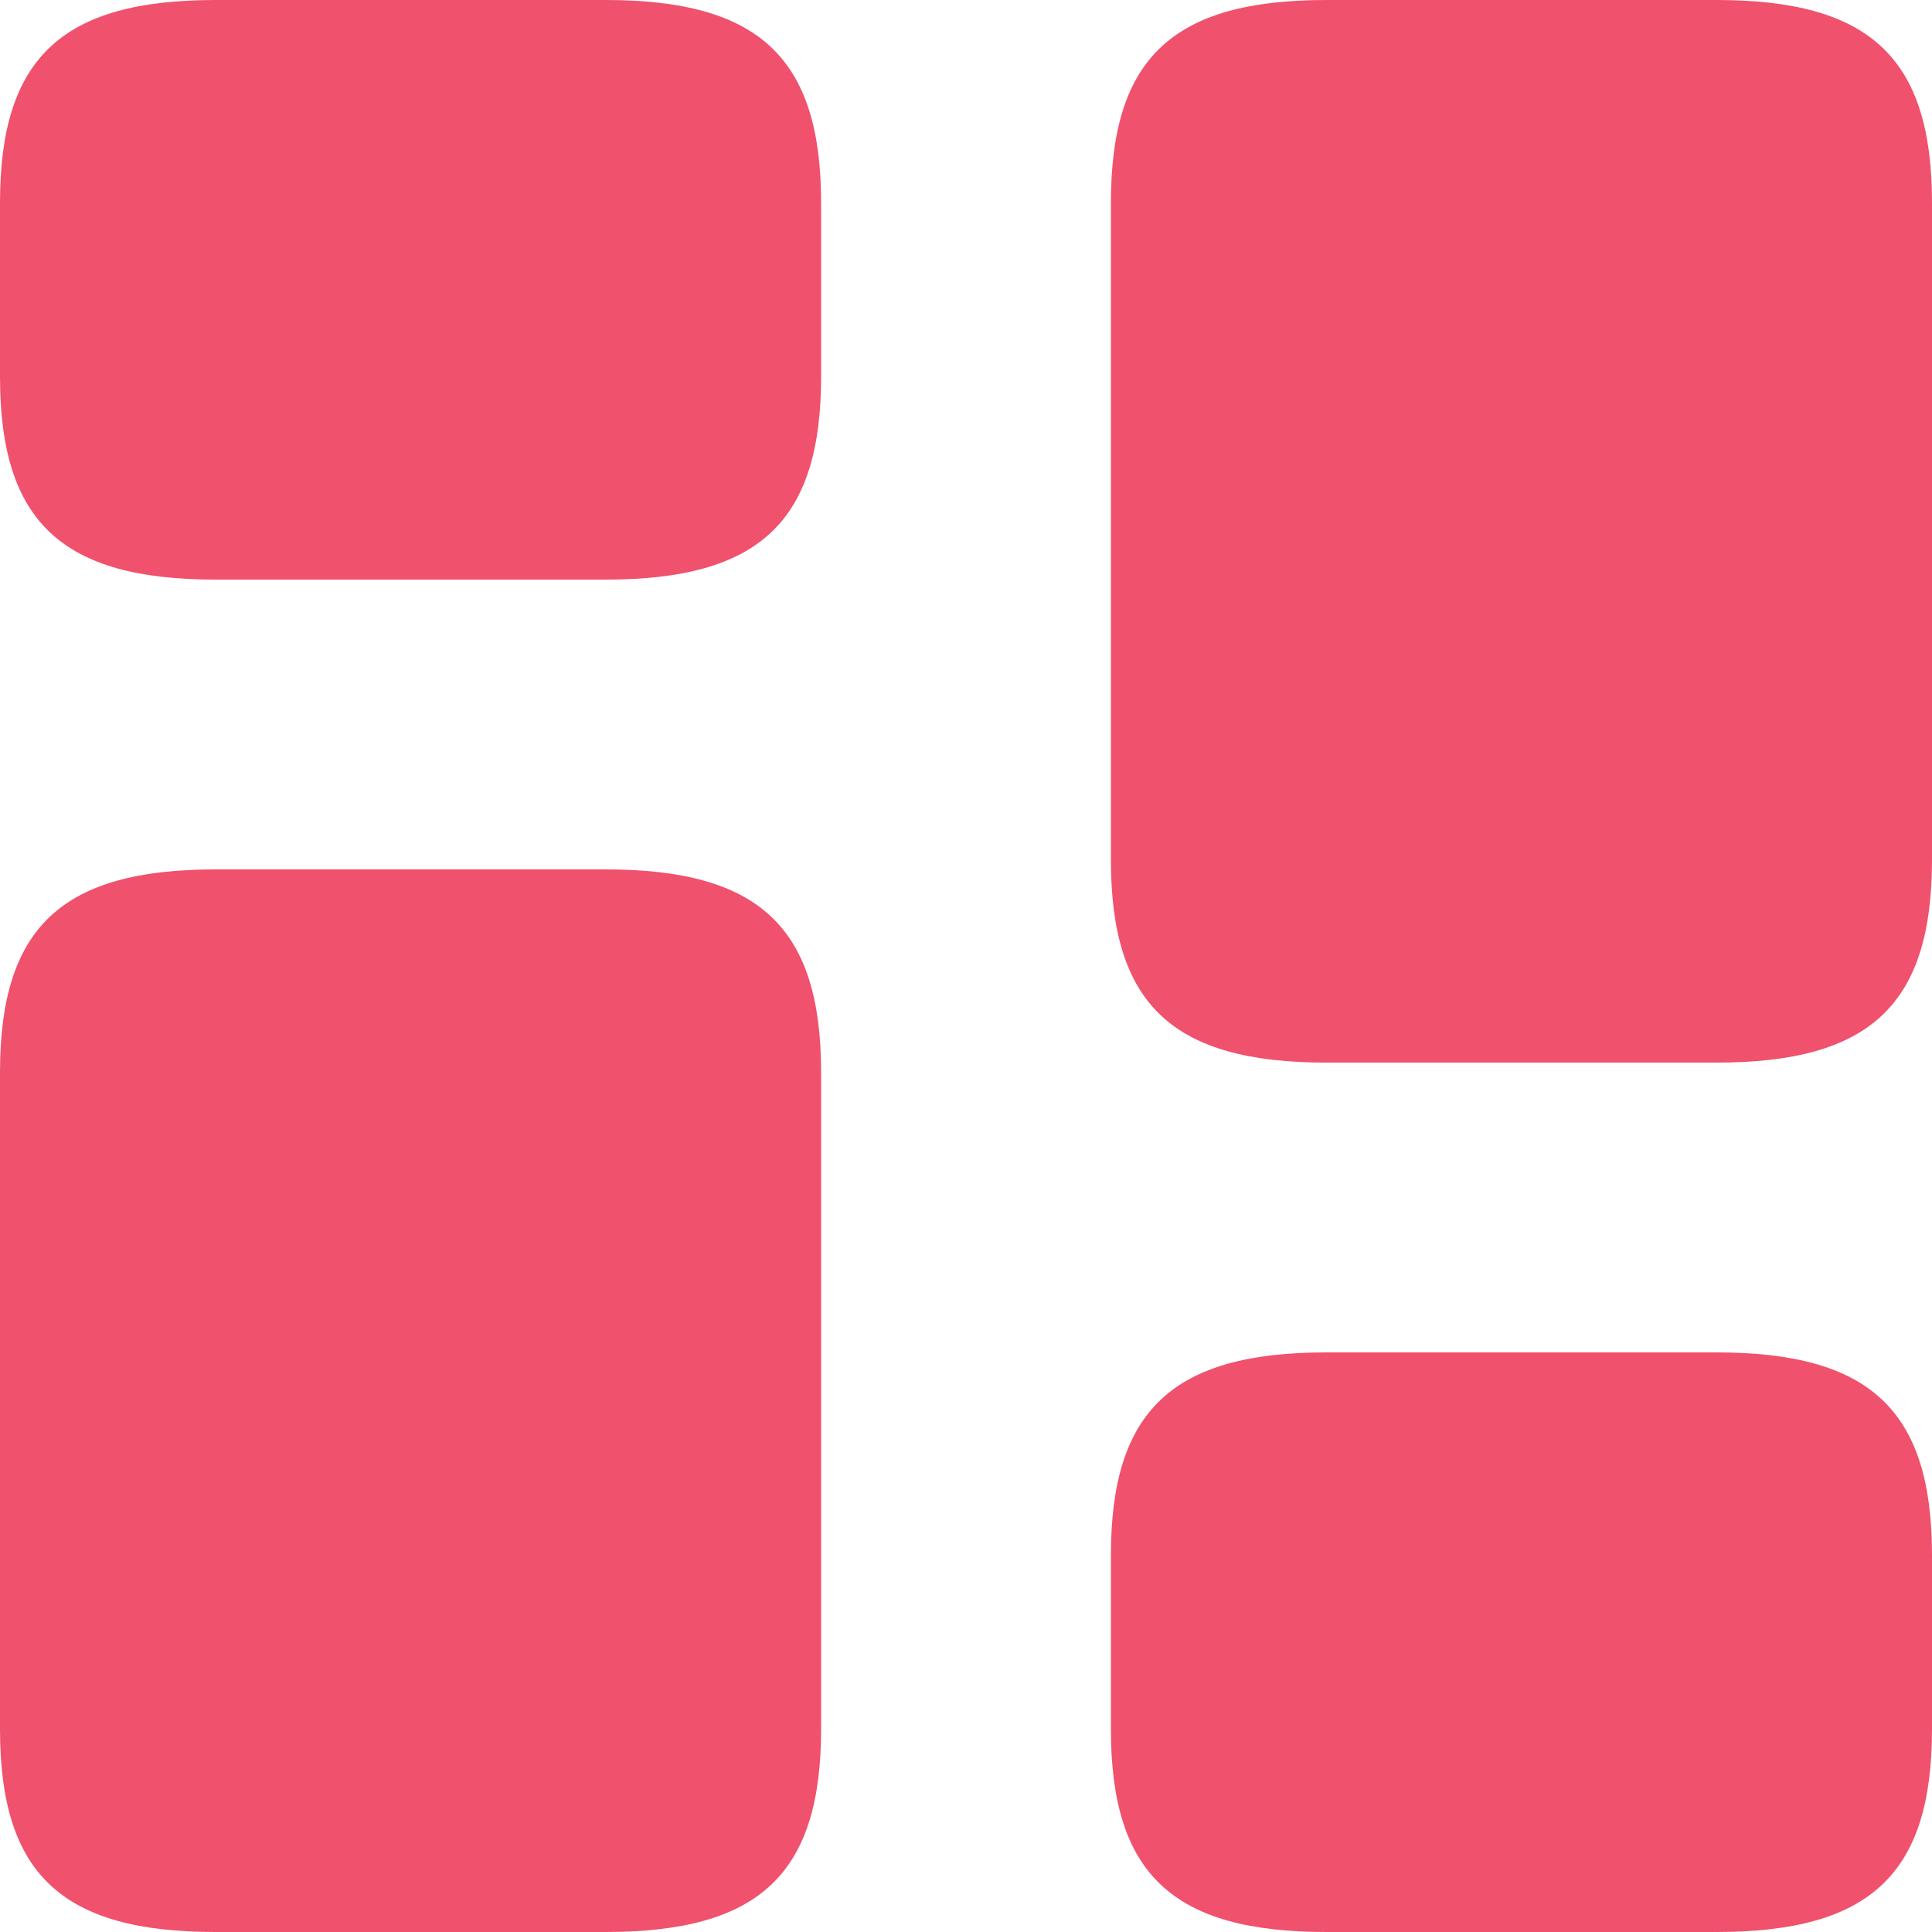
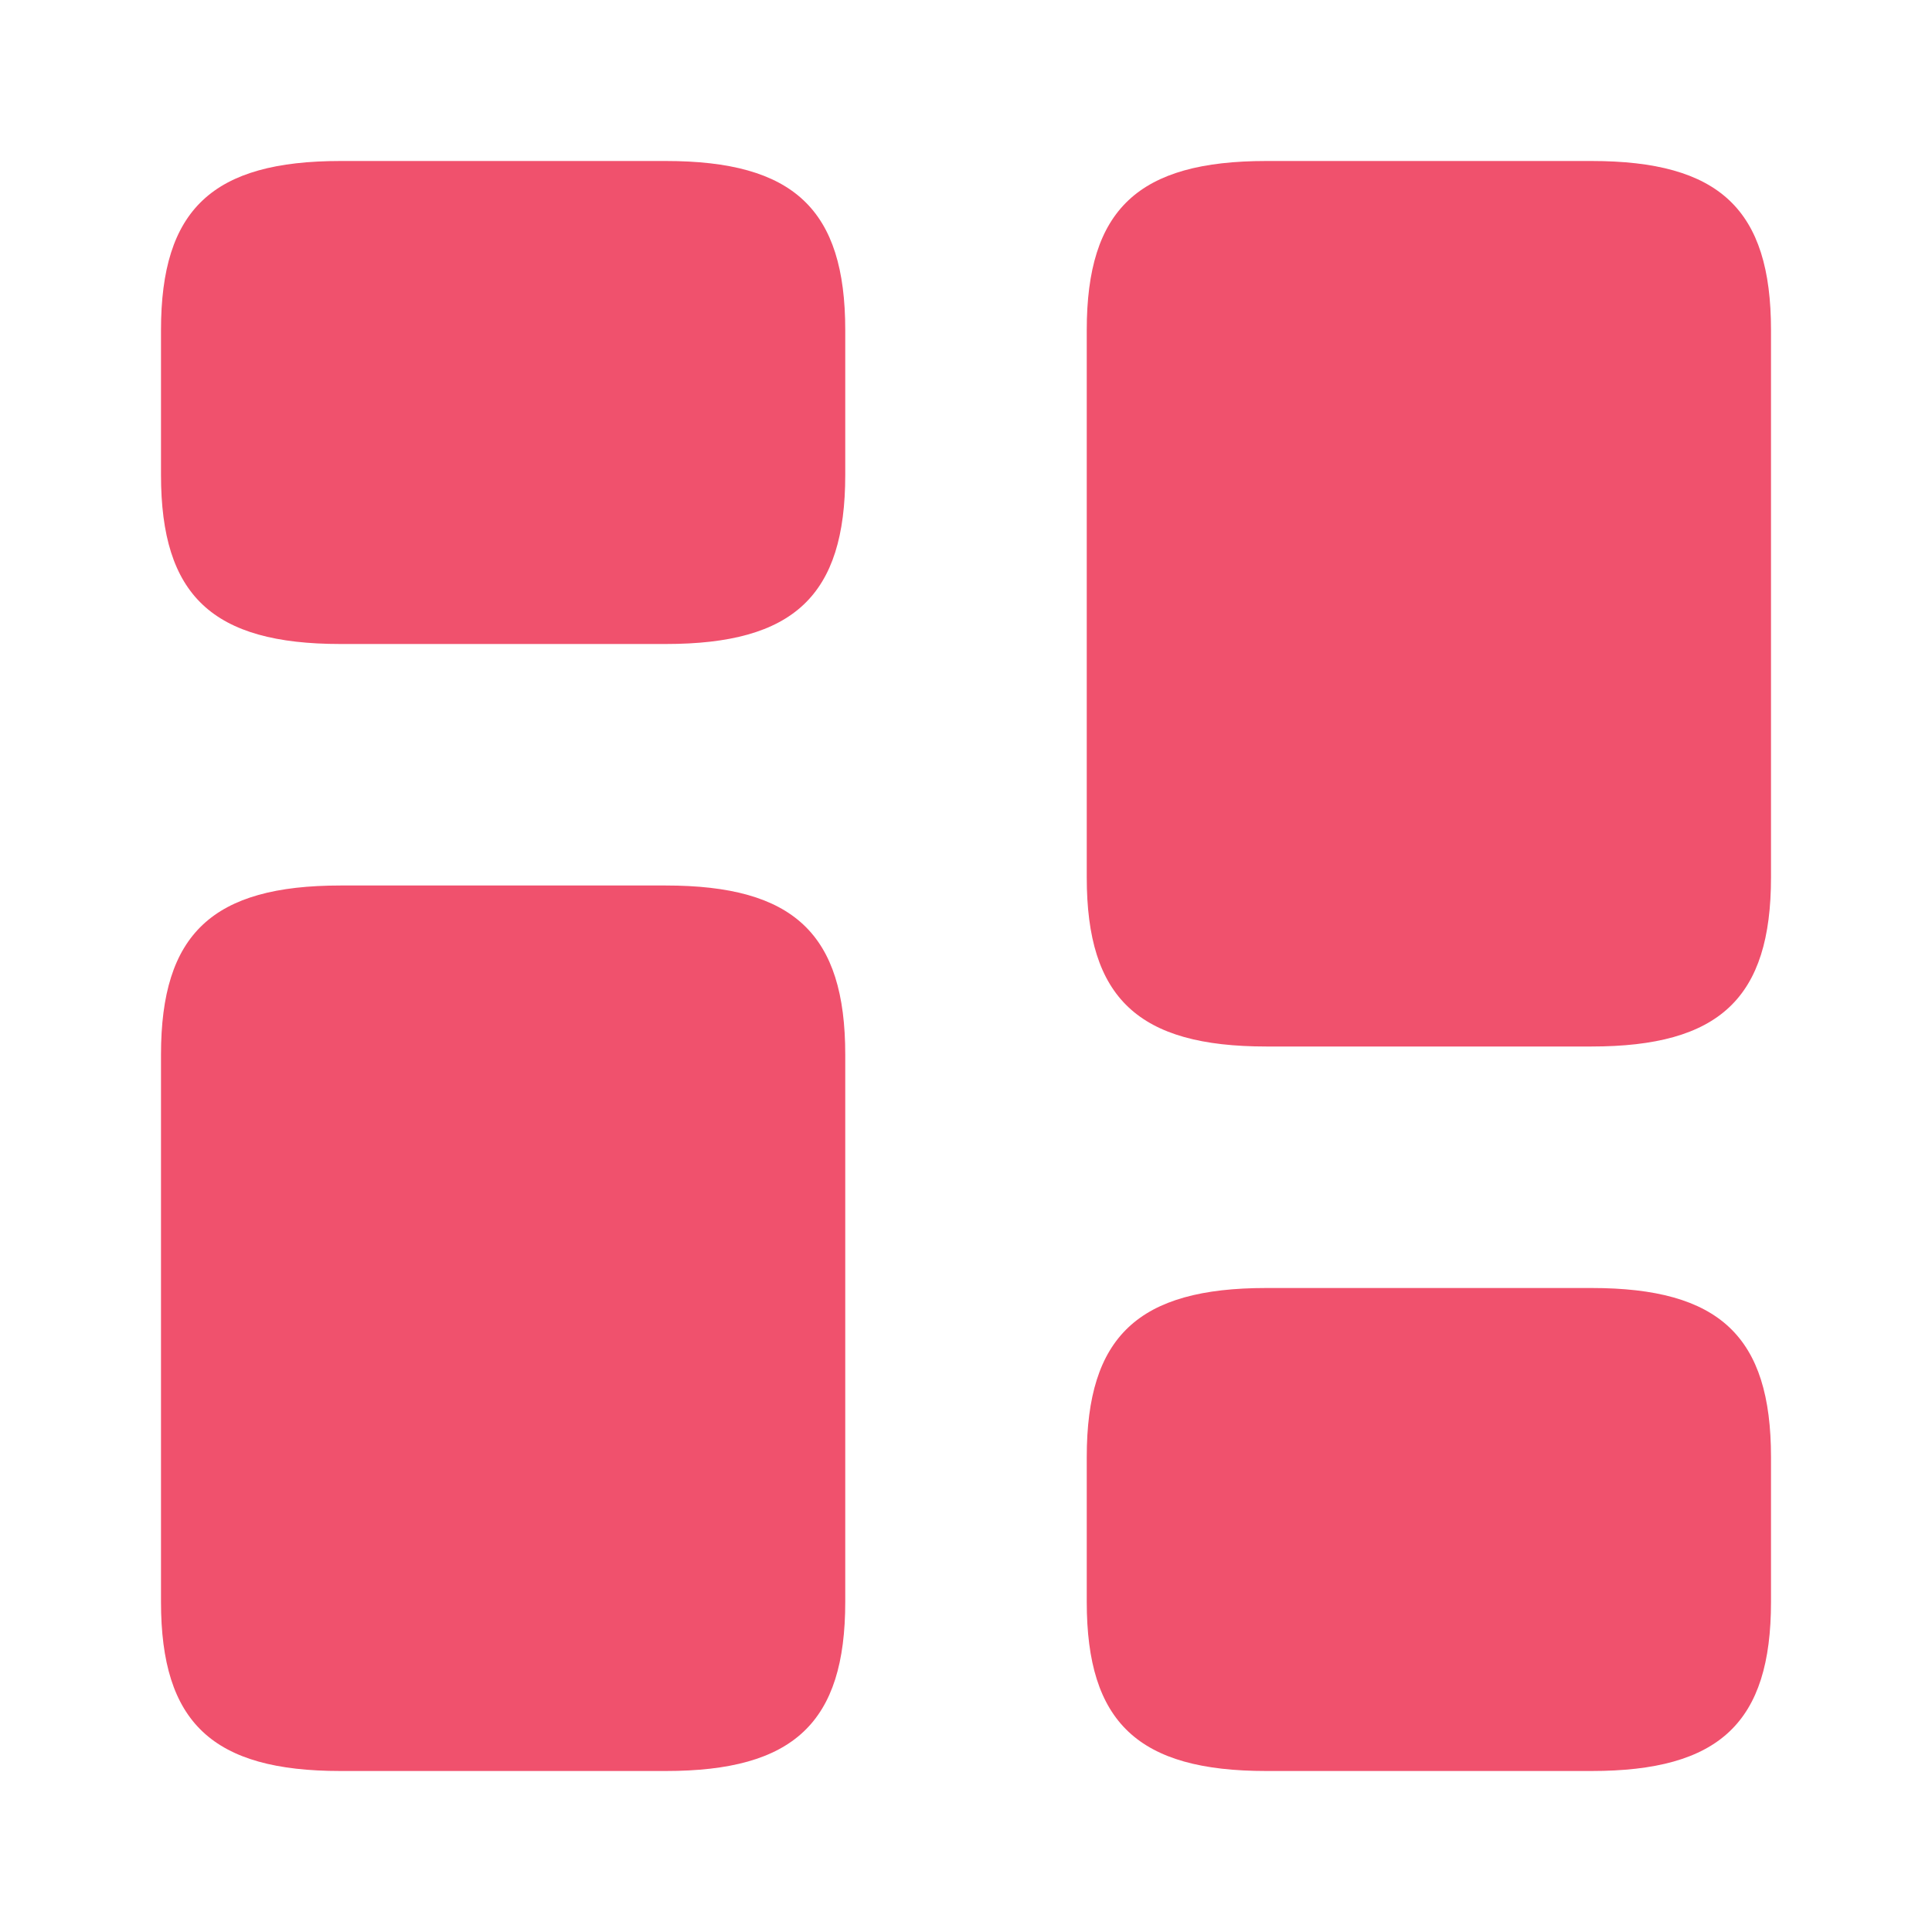
- <svg xmlns="http://www.w3.org/2000/svg" width="20" height="20" viewBox="0 0 20 20" fill="none">
-   <path d="M20 8.9V2.1C20 0.6 19.36 0 17.77 0H13.73C12.14 0 11.5 0.6 11.5 2.1V8.9C11.5 10.4 12.14 11 13.73 11H17.77C19.36 11 20 10.4 20 8.9ZM20 17.9V16.1C20 14.6 19.36 14 17.77 14H13.73C12.14 14 11.5 14.6 11.5 16.1V17.9C11.5 19.4 12.14 20 13.73 20H17.77C19.36 20 20 19.4 20 17.9ZM8.5 11.1V17.9C8.5 19.4 7.86 20 6.27 20H2.23C0.64 20 0 19.4 0 17.9V11.1C0 9.6 0.64 9 2.23 9H6.27C7.86 9 8.5 9.6 8.5 11.1ZM8.5 2.1V3.9C8.5 5.4 7.86 6 6.27 6H2.23C0.64 6 0 5.4 0 3.9V2.1C0 0.6 0.64 0 2.23 0H6.27C7.86 0 8.5 0.6 8.5 2.1Z" fill="#F0516D" />
+ <svg xmlns="http://www.w3.org/2000/svg" width="24" height="24" viewBox="0 0 24 24" fill="none">
+   <path d="M22 10.9V4.1C22 2.6 21.36 2 19.77 2H15.73C14.14 2 13.5 2.6 13.5 4.1V10.9C13.5 12.4 14.14 13 15.73 13H19.77C21.36 13 22 12.4 22 10.9ZM22 19.9V18.1C22 16.6 21.36 16 19.77 16H15.73C14.14 16 13.5 16.6 13.5 18.1V19.9C13.5 21.4 14.14 22 15.73 22H19.77C21.36 22 22 21.4 22 19.9ZM10.5 13.1V19.9C10.5 21.4 9.86 22 8.27 22H4.23C2.64 22 2 21.4 2 19.9V13.1C2 11.6 2.64 11 4.23 11H8.27C9.86 11 10.5 11.6 10.5 13.1ZM10.5 4.1V5.9C10.5 7.4 9.86 8 8.27 8H4.23C2.64 8 2 7.4 2 5.9V4.1C2 2.6 2.64 2 4.23 2H8.27C9.86 2 10.5 2.6 10.5 4.1Z" fill="#F0516D" />
</svg>
